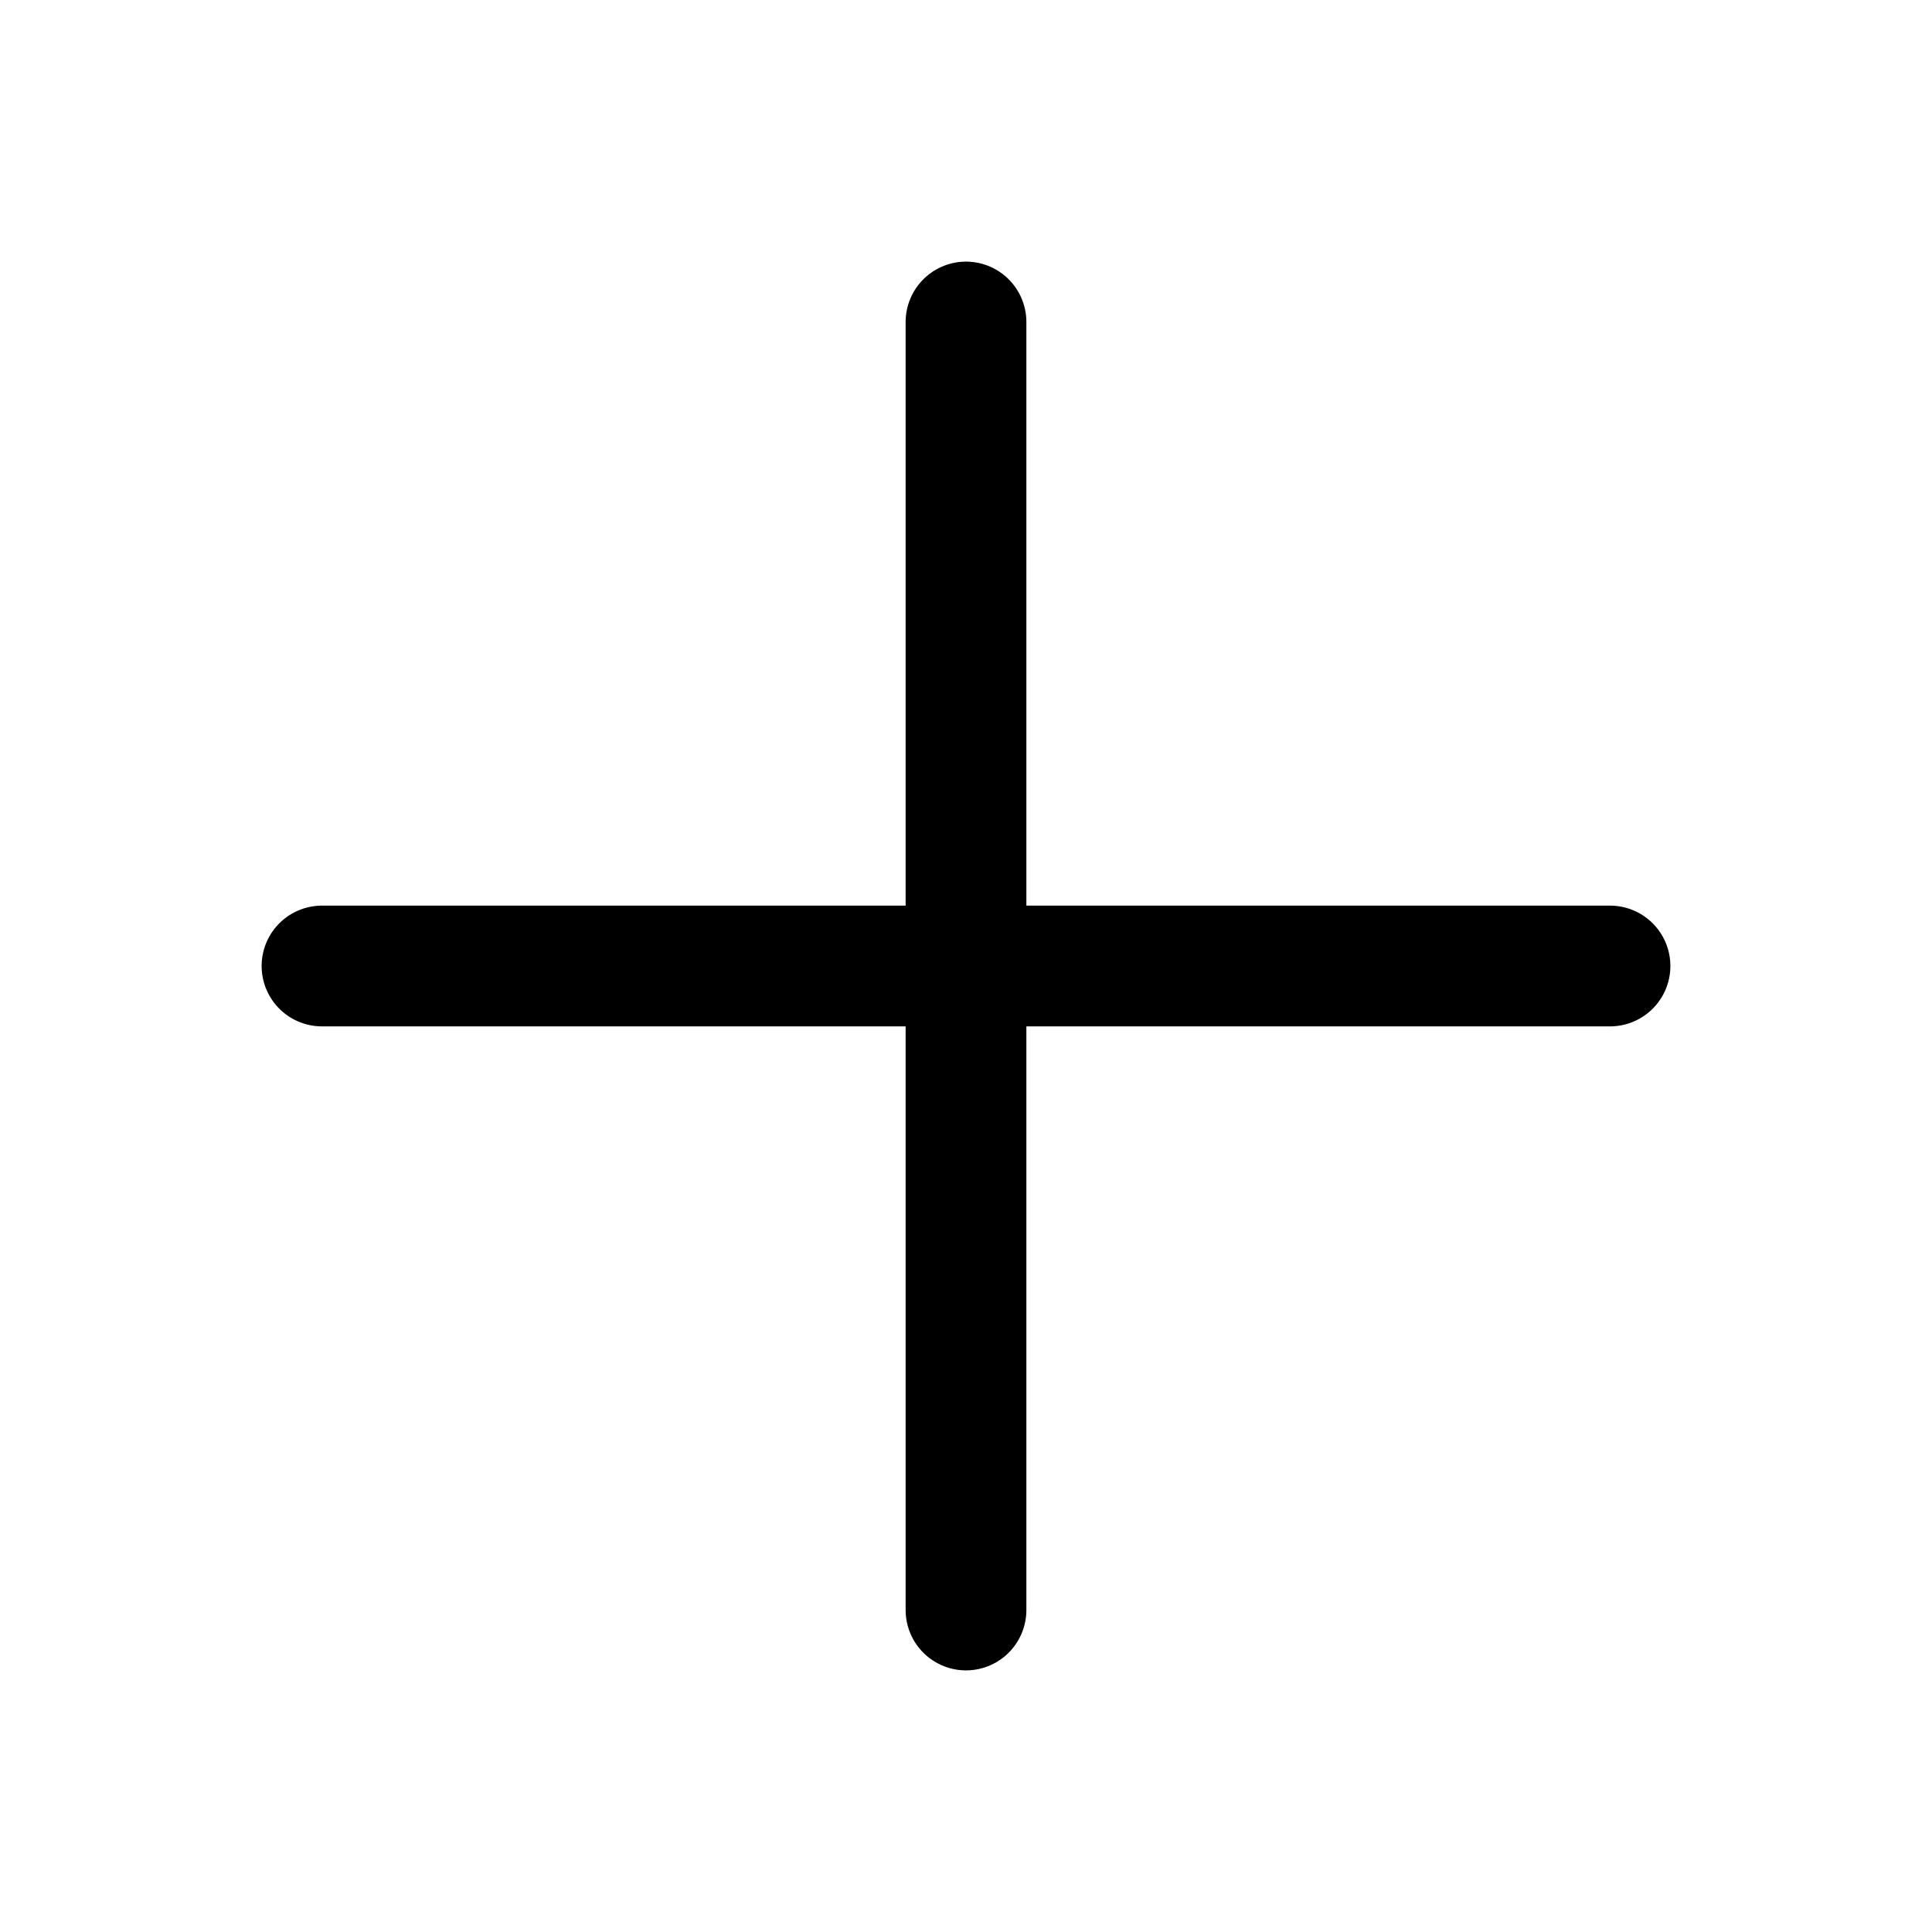
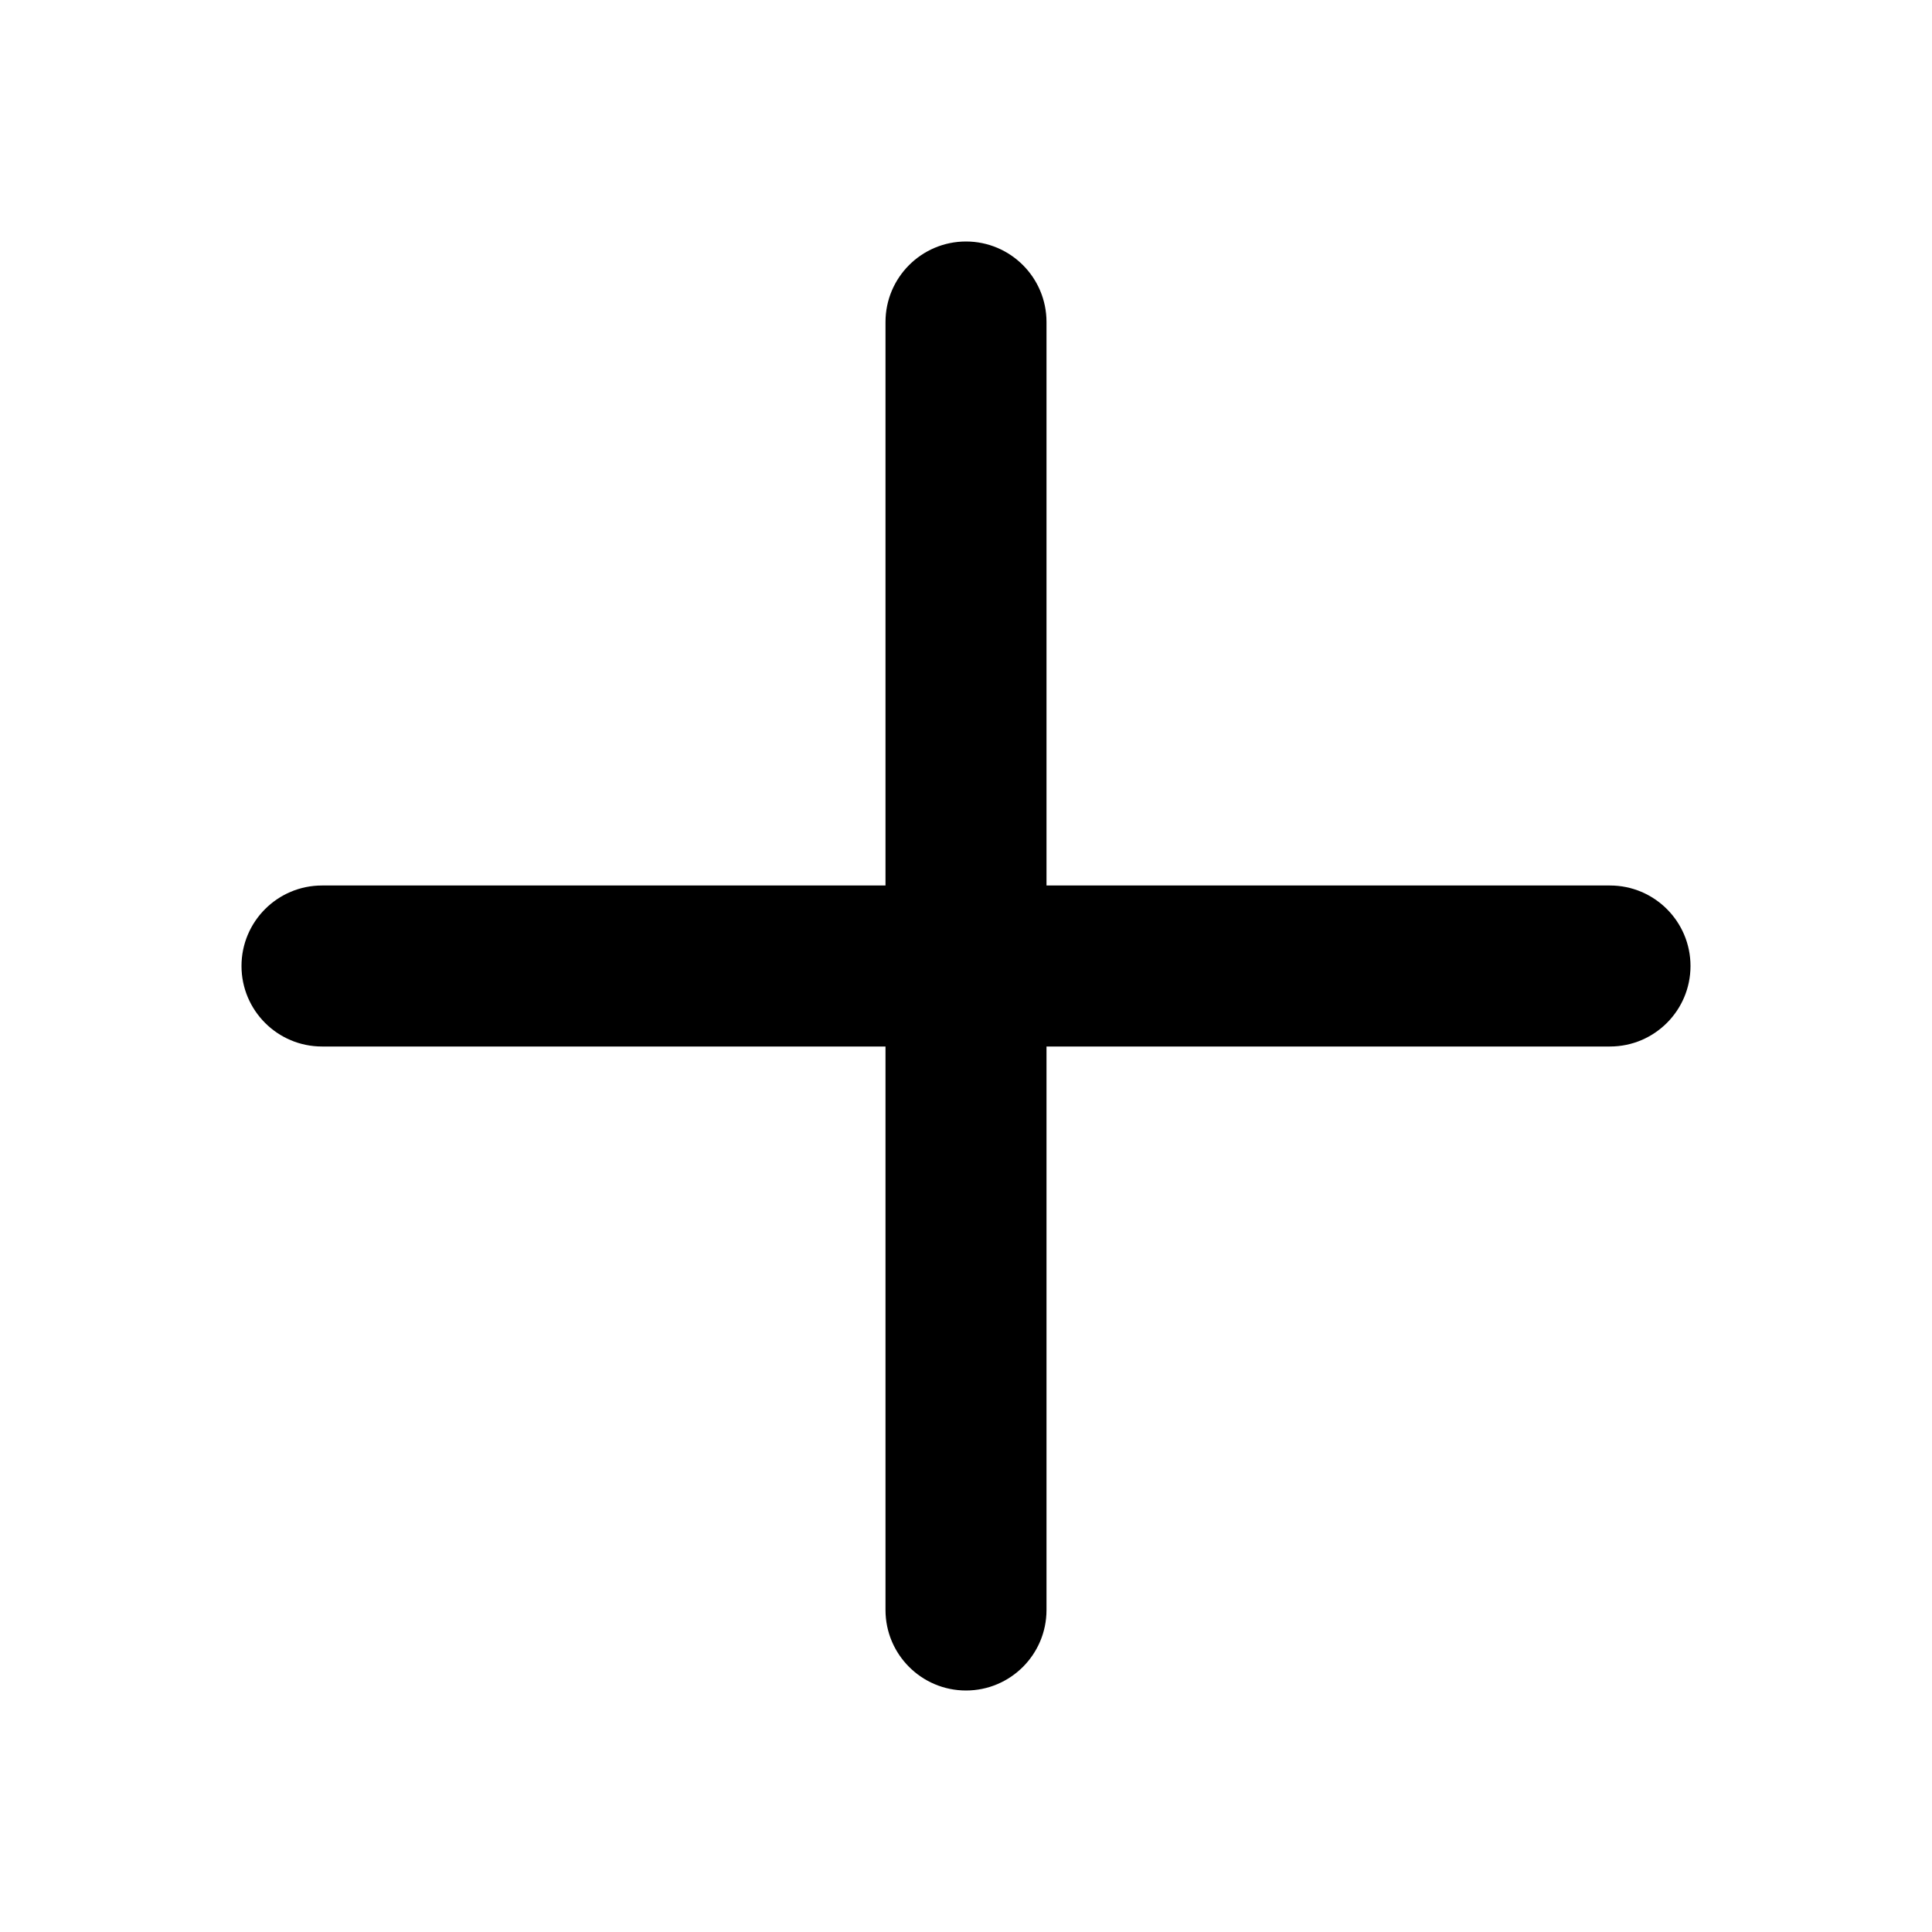
<svg xmlns="http://www.w3.org/2000/svg" width="24" height="24" viewBox="0 0 24 24" fill="none">
-   <path d="M12 4V20M20 12H4" stroke="currentColor" stroke-width="1.5" stroke-linecap="round" stroke-linejoin="round" />
+   <path d="M12 3C12.552 3 13 3.448 13 4V11H20C20.552 11 21 11.448 21 12C21 12.552 20.552 13 20 13H13V20C13 20.552 12.552 21 12 21C11.448 21 11 20.552 11 20V13H4C3.448 13 3 12.552 3 12C3 11.448 3.448 11 4 11H11V4C11 3.448 11.448 3 12 3Z" fill="currentColor" />
</svg>
